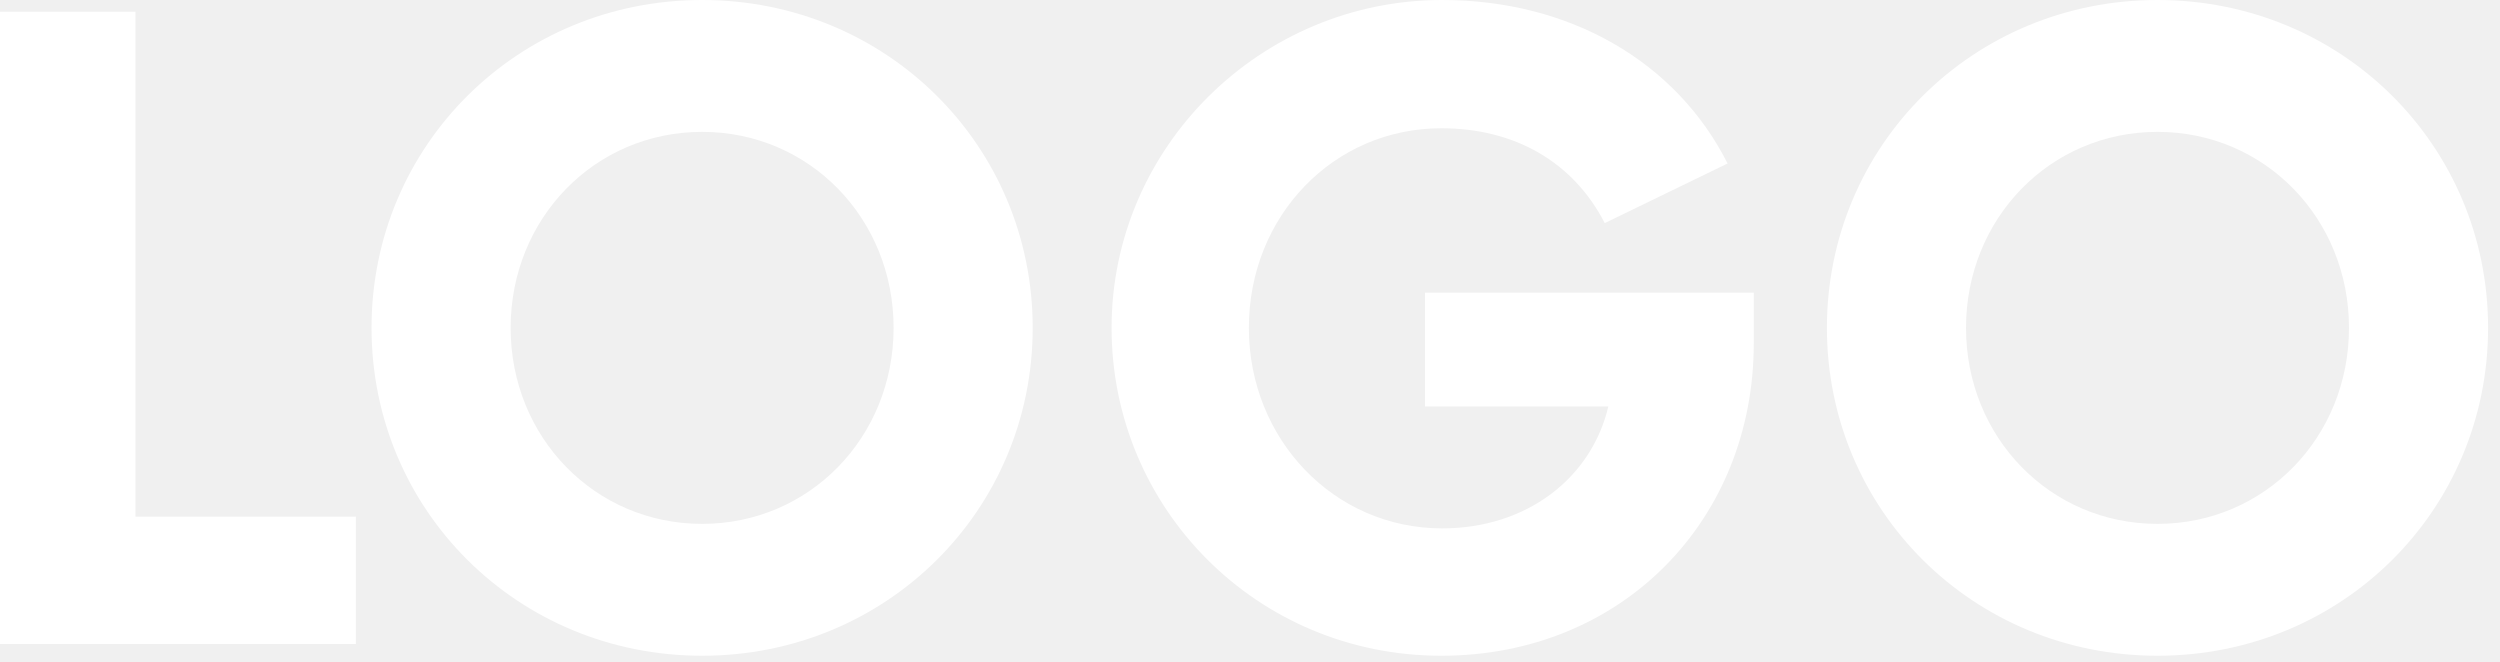
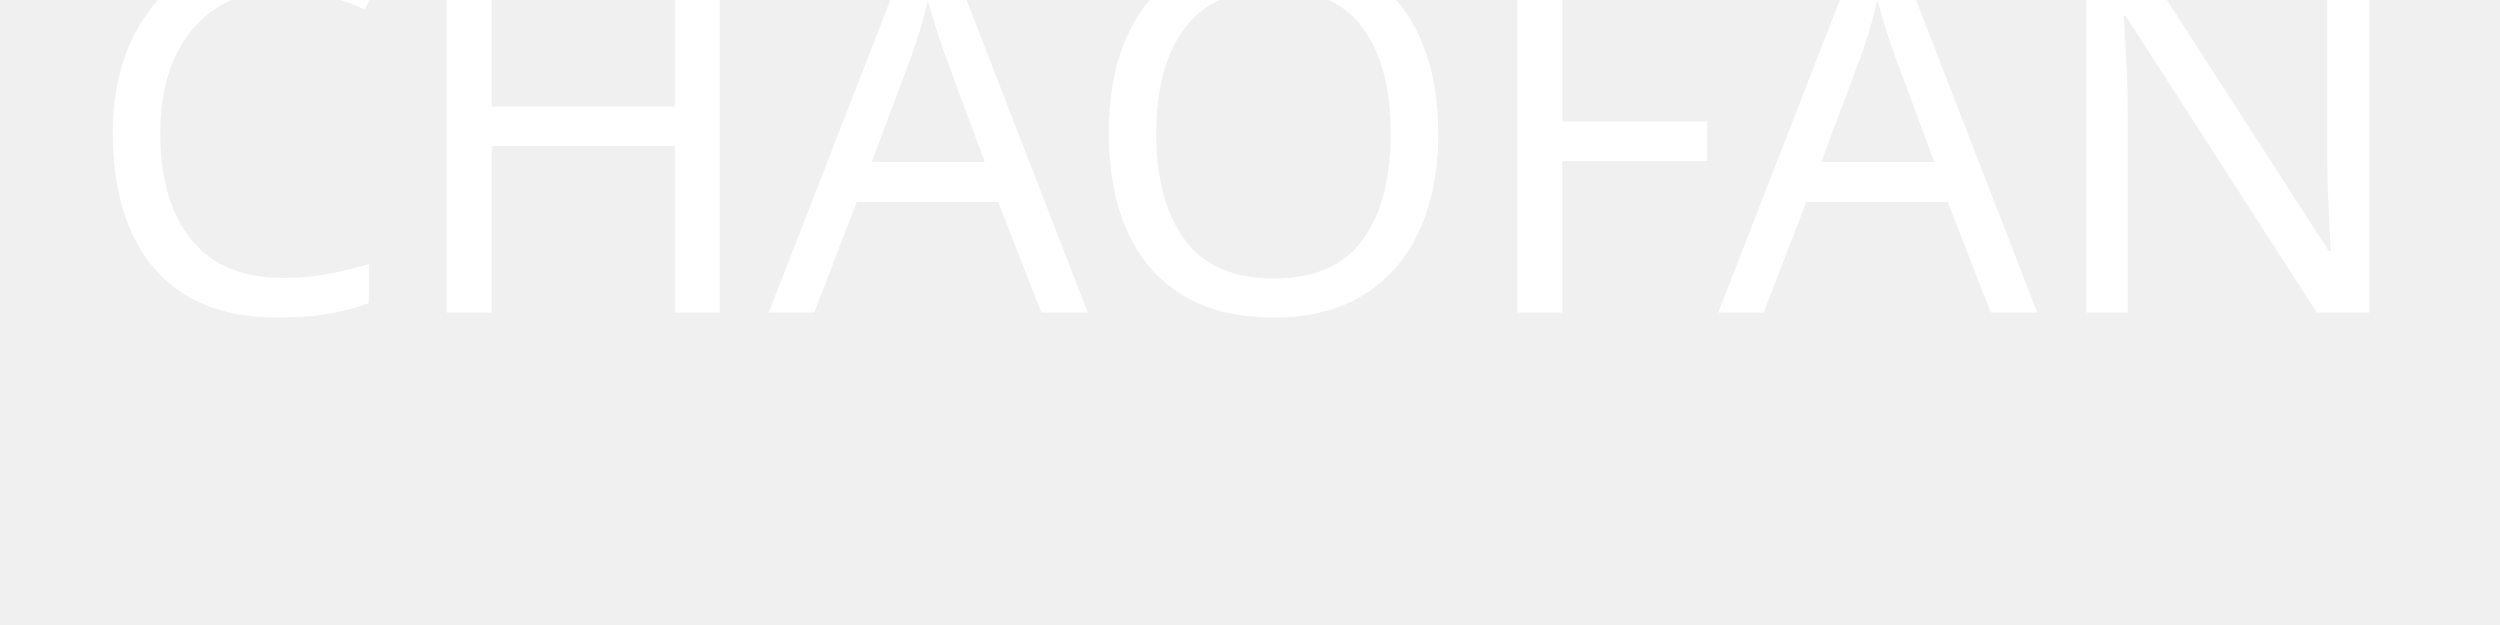
- <svg xmlns="http://www.w3.org/2000/svg" width="155" height="41" viewBox="0 0 155 41" fill="none">
-   <path d="M0 0.728V39.928H22.064V32.032H8.4V0.728H0Z" fill="white" />
-   <path d="M64.027 20.328C64.027 9.016 54.955 0 43.531 0C32.107 0 23.035 9.016 23.035 20.328C23.035 31.64 32.107 40.656 43.531 40.656C54.955 40.656 64.027 31.64 64.027 20.328ZM55.403 20.328C55.403 27.104 50.195 32.48 43.531 32.48C36.867 32.48 31.659 27.104 31.659 20.328C31.659 13.552 36.867 8.176 43.531 8.176C50.195 8.176 55.403 13.552 55.403 20.328Z" fill="white" />
-   <path d="M107.11 10.136C103.918 3.808 97.31 0 89.414 0C78.158 0 68.918 9.128 68.918 20.328C68.918 31.528 77.934 40.656 89.358 40.656C100.558 40.656 108.734 32.256 108.734 21.28V18.144H88.35V25.2H99.718C98.654 29.68 94.622 32.76 89.414 32.76C82.694 32.76 77.43 27.216 77.43 20.328C77.43 13.384 82.694 7.952 89.358 7.952C93.894 7.952 97.534 10.024 99.494 13.832L107.11 10.136Z" fill="white" />
-   <path d="M154.261 20.328C154.261 9.016 145.189 0 133.765 0C122.341 0 113.269 9.016 113.269 20.328C113.269 31.64 122.341 40.656 133.765 40.656C145.189 40.656 154.261 31.64 154.261 20.328ZM145.637 20.328C145.637 27.104 140.429 32.48 133.765 32.48C127.101 32.48 121.893 27.104 121.893 20.328C121.893 13.552 127.101 8.176 133.765 8.176C140.429 8.176 145.637 13.552 145.637 20.328Z" fill="white" />
+ <svg xmlns="http://www.w3.org/2000/svg" width="800" height="200">
+   <rect width="100%" height="100%" fill="none" />
+   <text x="50%" y="50%" font-size="160" font-family="Segoe UI, sans-serif" fill="white" text-anchor="middle" alignment-baseline="middle">CHAOFAN</text>
</svg>
